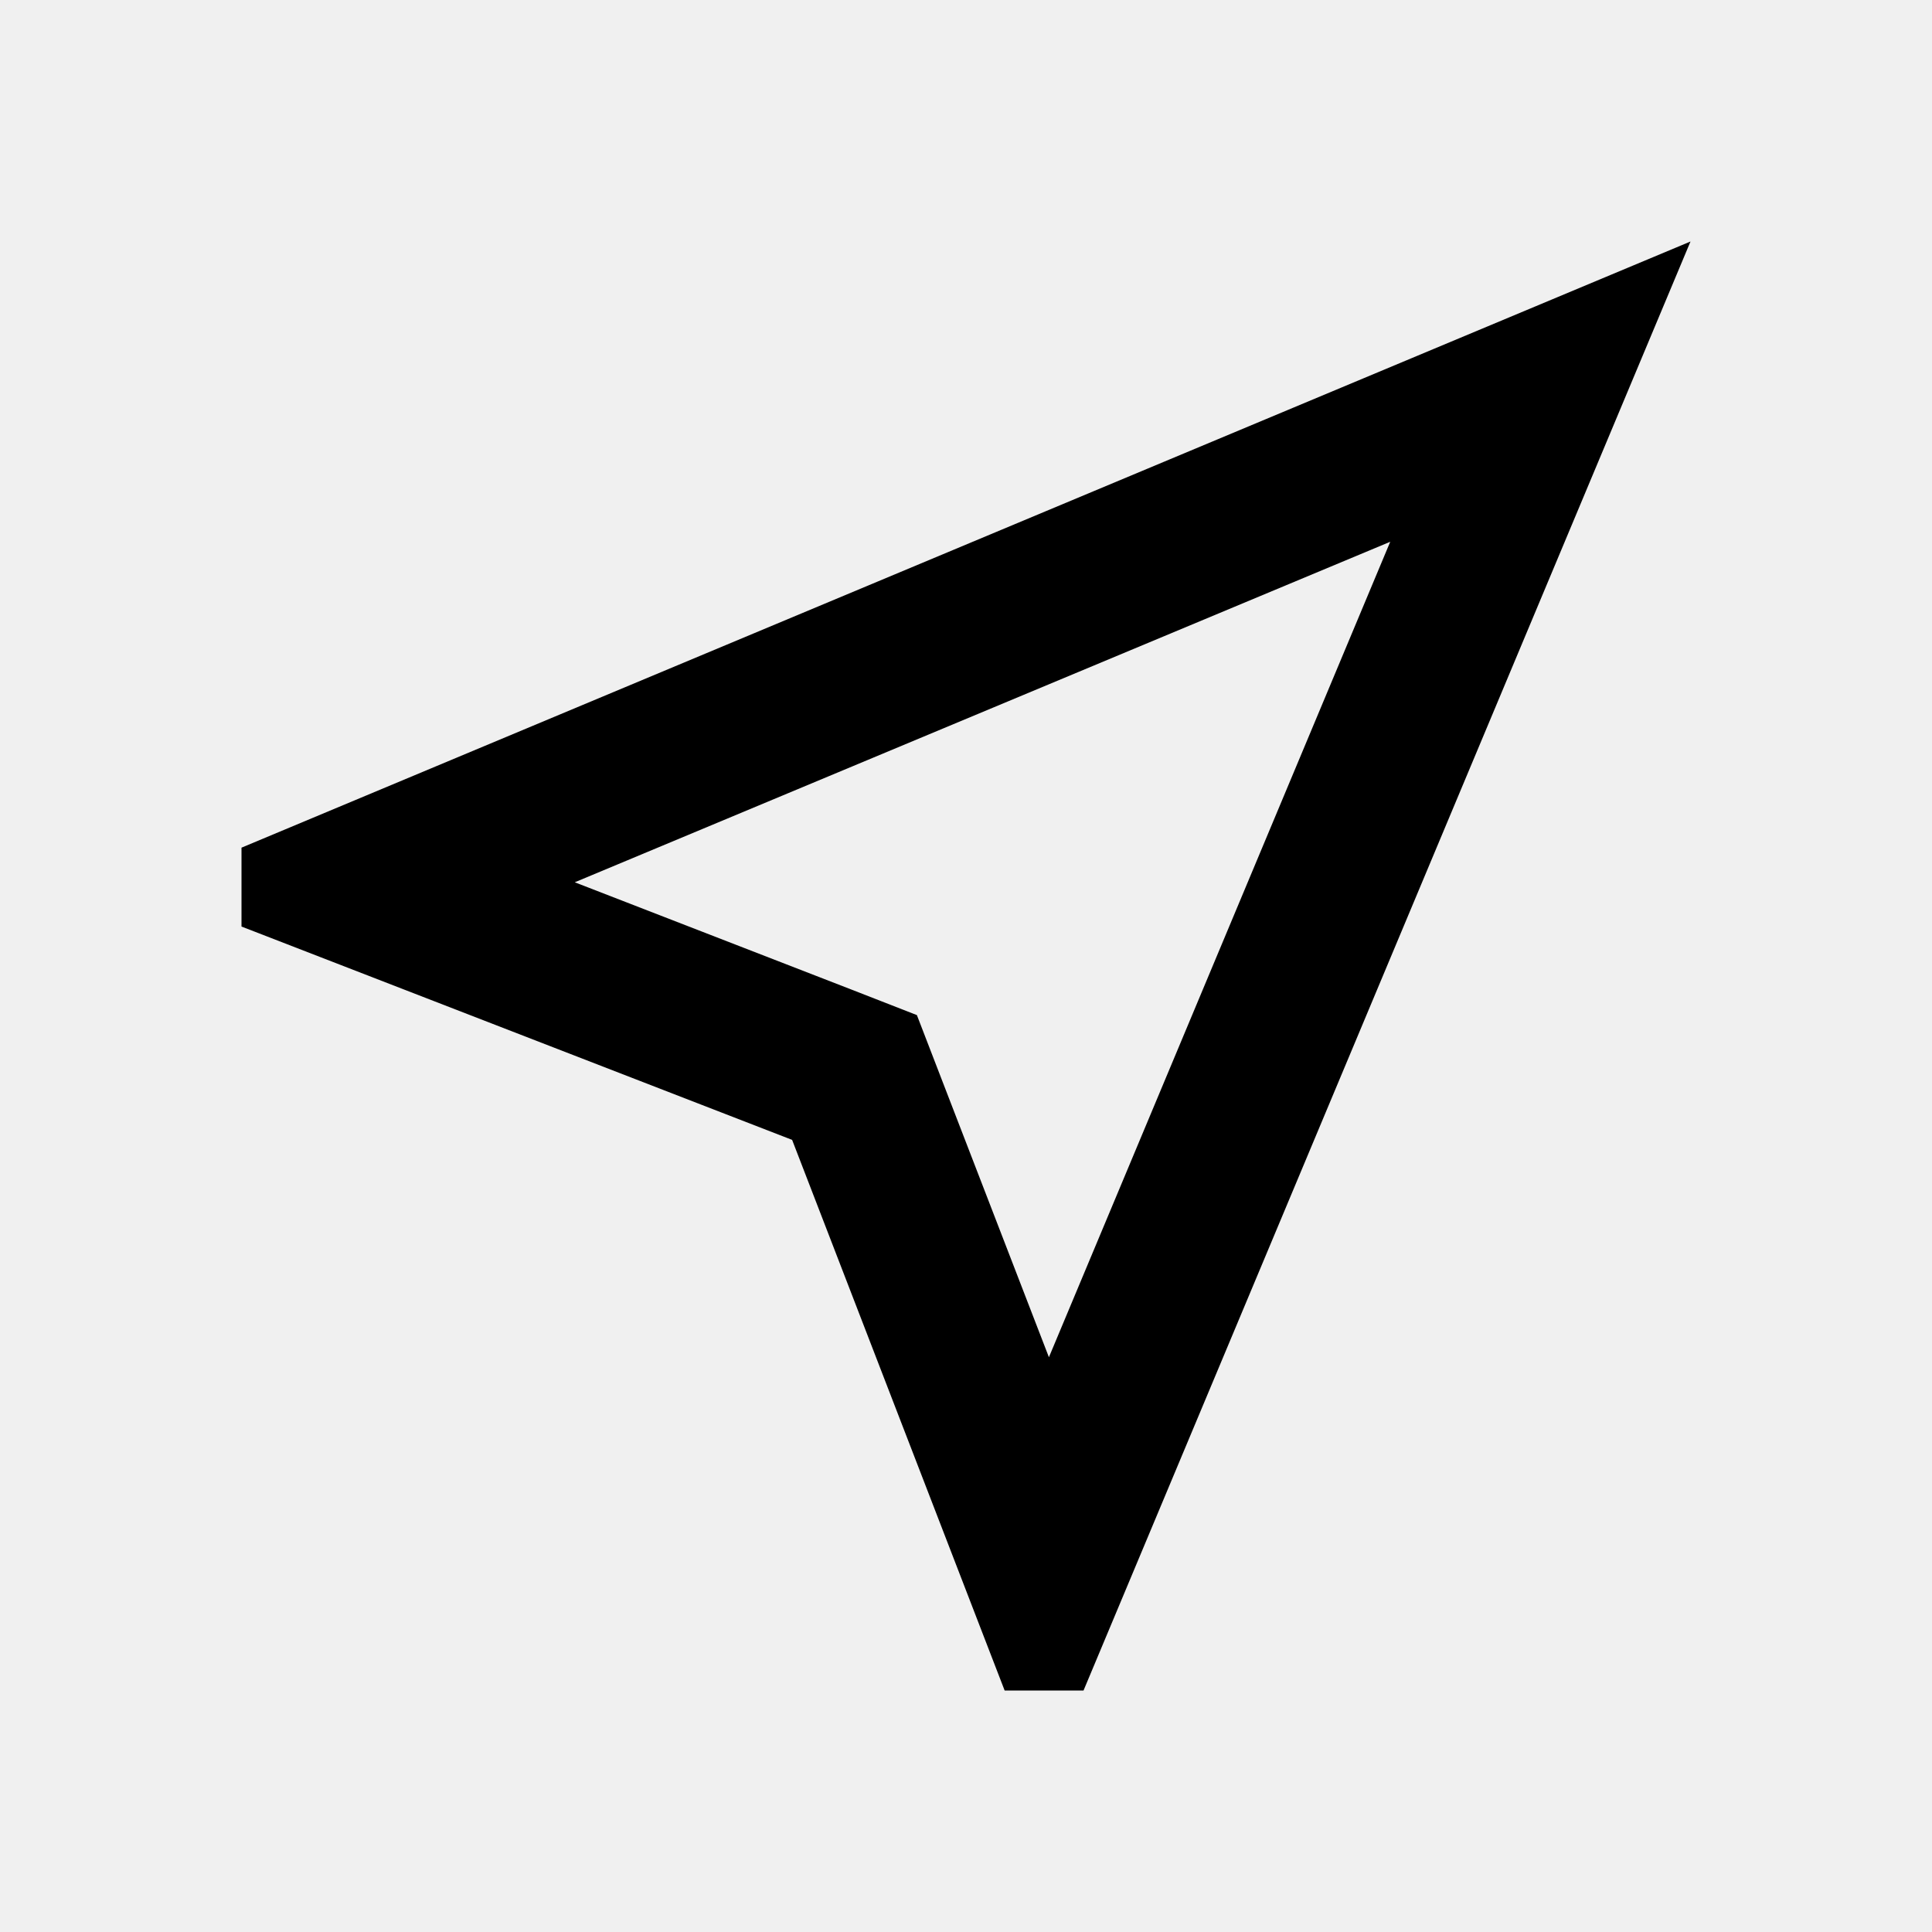
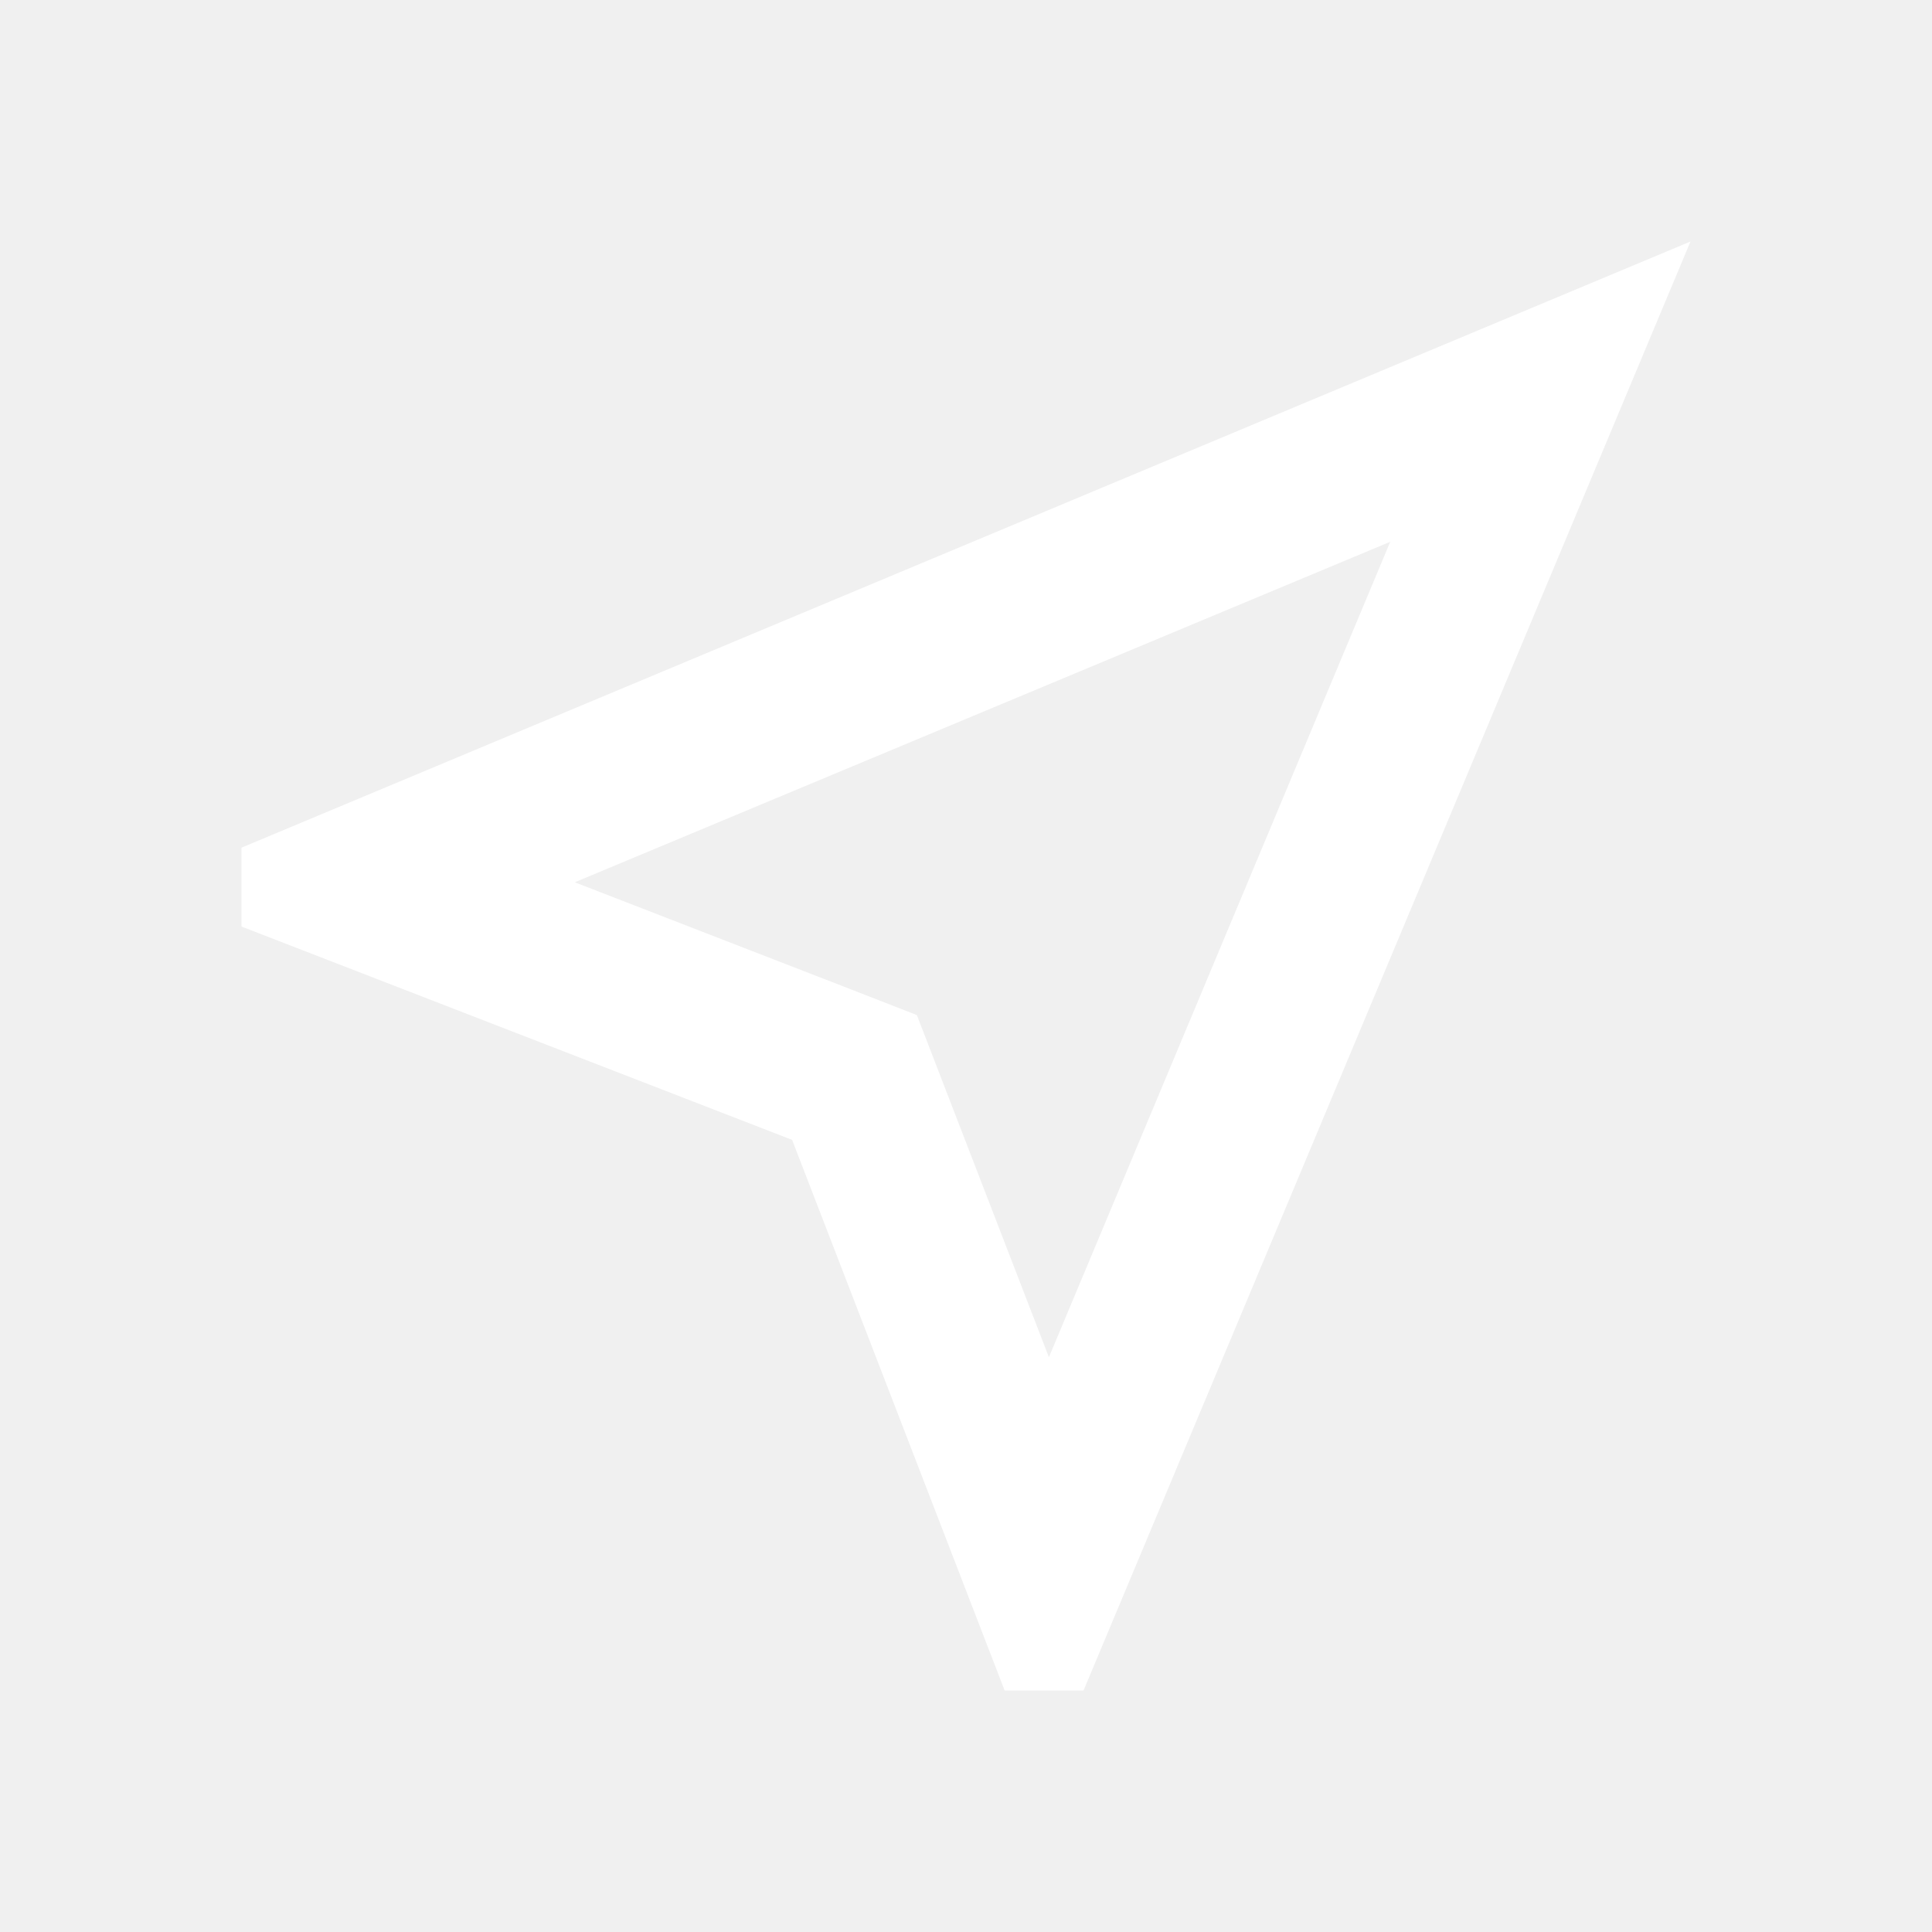
- <svg xmlns="http://www.w3.org/2000/svg" height="24px" viewBox="0 0 24 24" width="24px" fill="#000000">
+ <svg xmlns="http://www.w3.org/2000/svg" height="24px" viewBox="0 0 24 24" width="24px" fill="#ffffff">
  <path d="M0 0h24v24H0V0z" fill="none" />
  <path d="M17.27 6.73l-4.24 10.13-1.32-3.42-.32-.83-.82-.32-3.43-1.33 10.13-4.23M21 3L3 10.53v.98l6.84 2.65L12.48 21h.98L21 3z" />
</svg>
